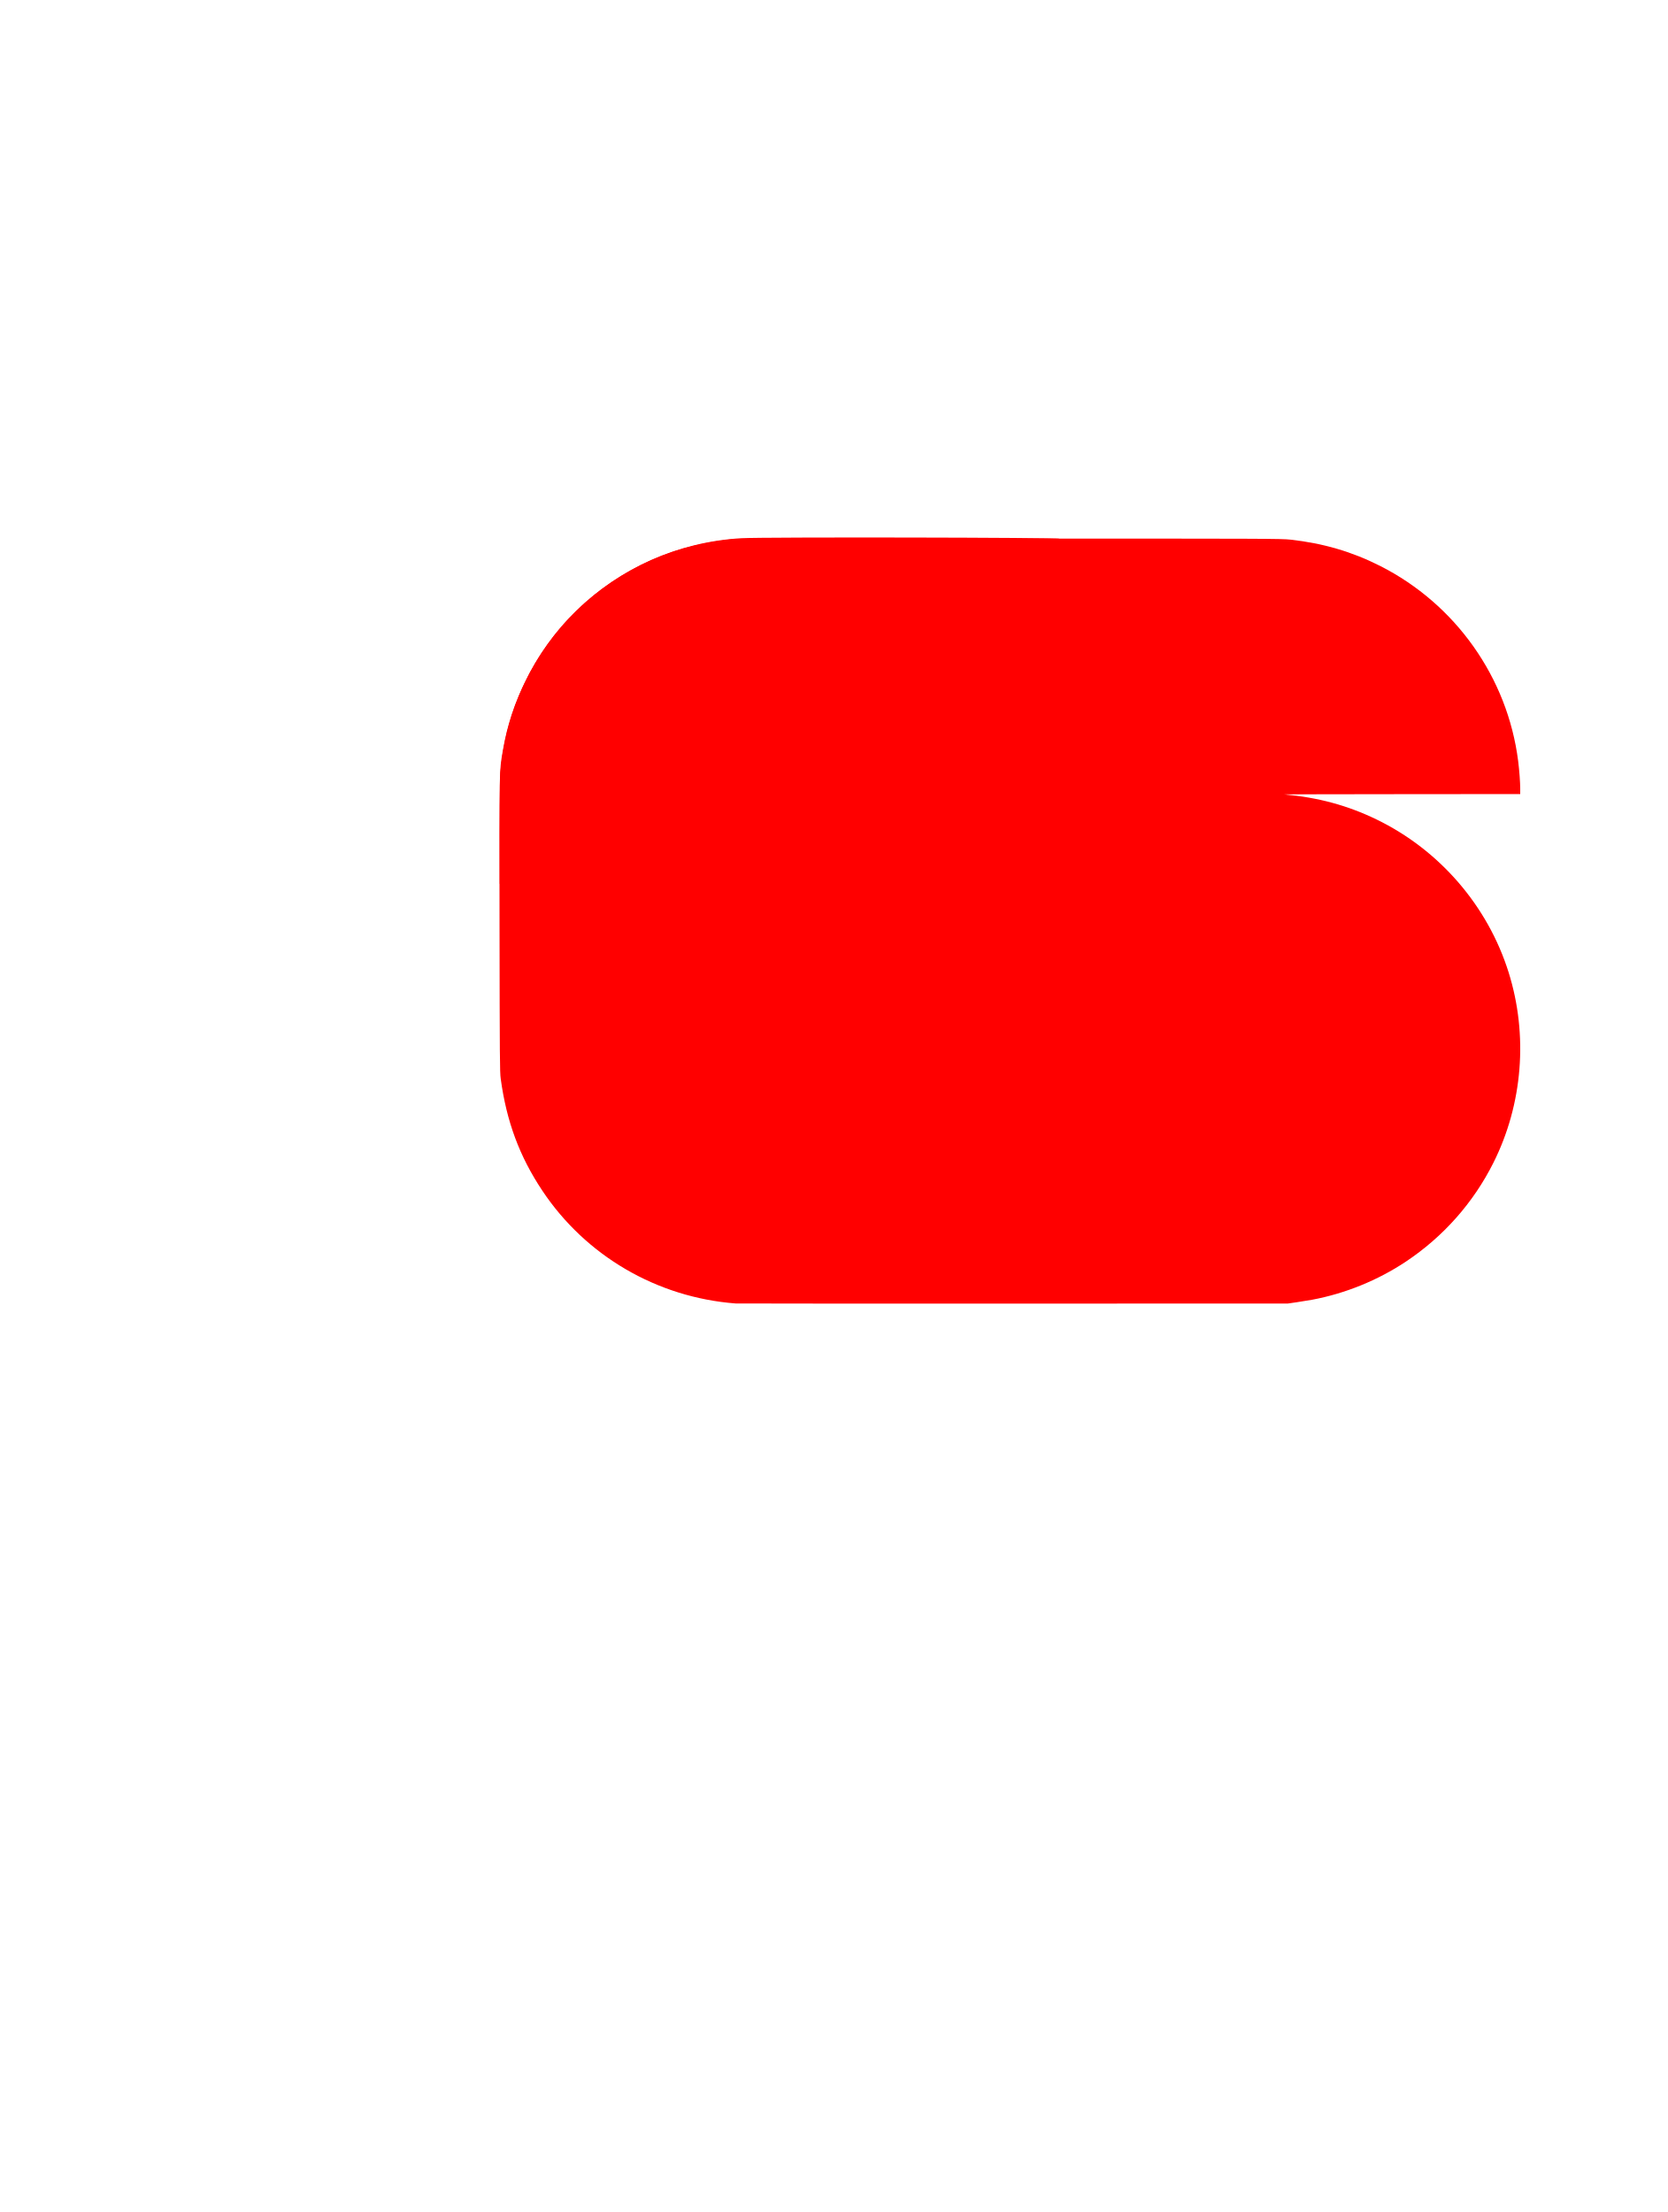
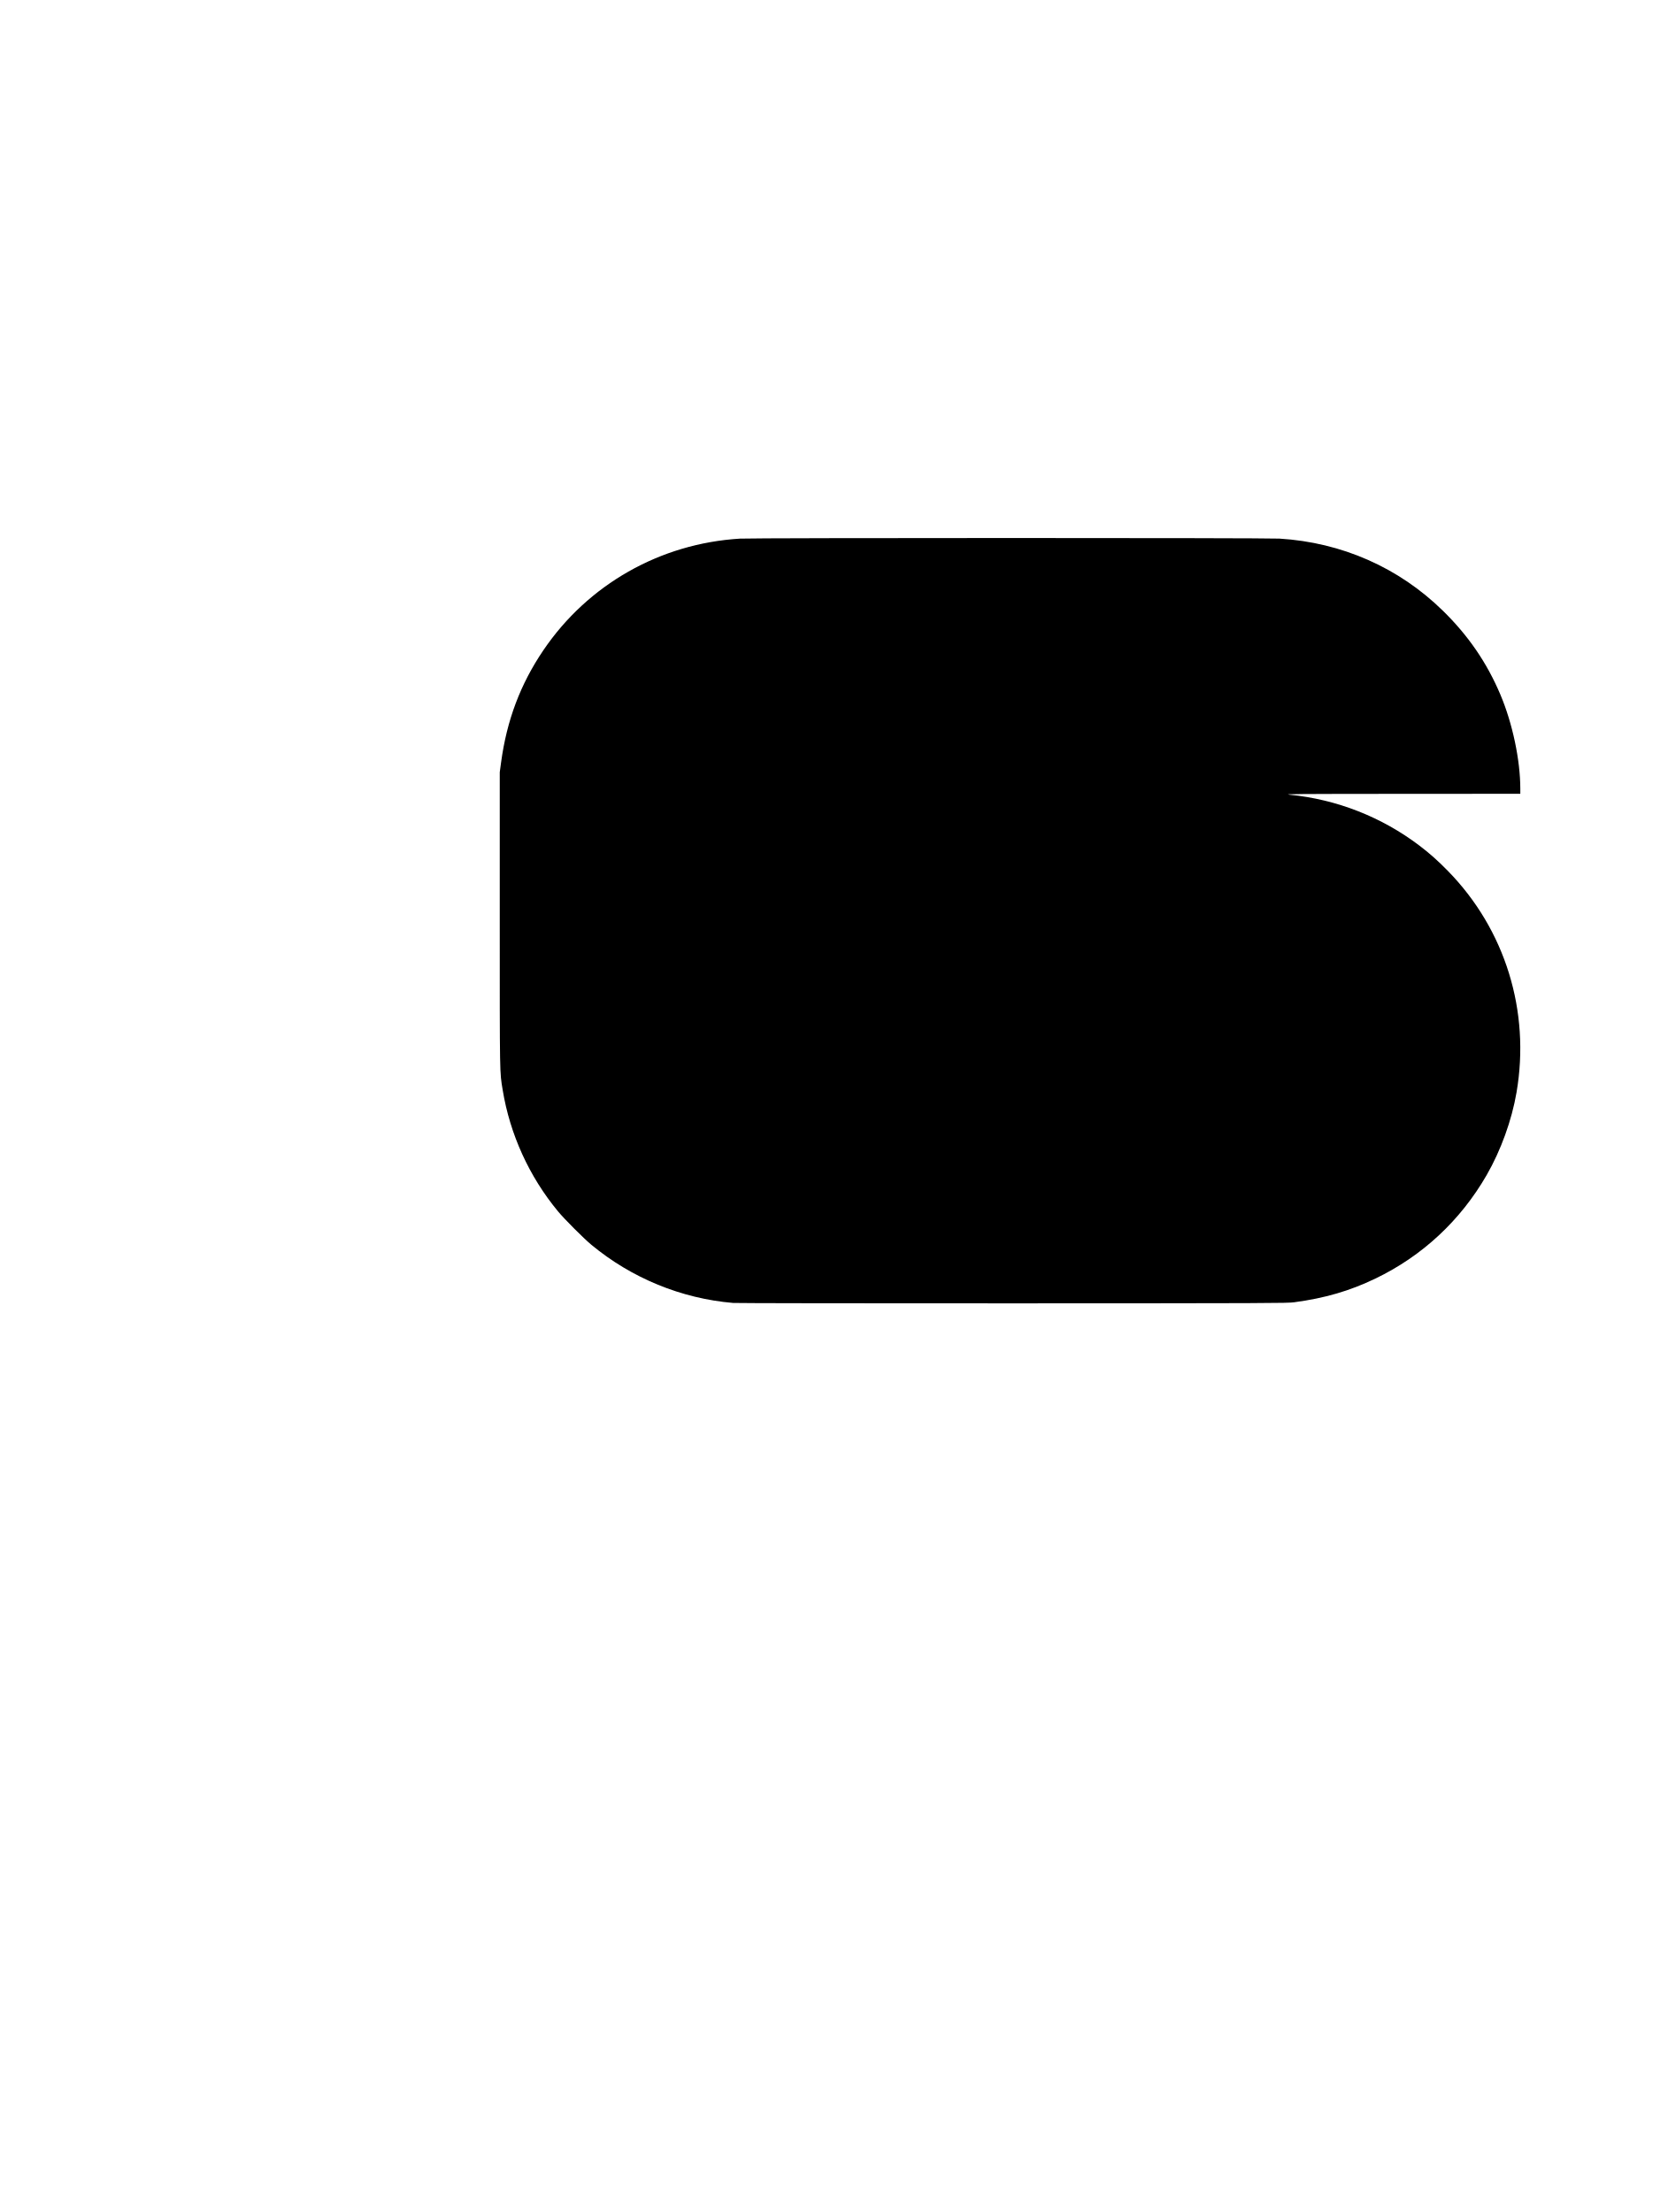
<svg xmlns="http://www.w3.org/2000/svg" width="2895" height="3840" viewBox="0 0 765.969 1016" version="1.1" id="svg1" xml:space="preserve">
  <defs id="defs1" />
  <g id="layer1">
-     <path style="fill:#ff0000" d="m 337.829,598.696 c -36.098,-2.769 -68.782,-21.848 -88.755,-51.81 -10.484,-15.727 -16.448,-31.784 -19.116,-51.461 -0.409,-3.02 -0.456,-9.119 -0.537,-70.247 -0.098,-73.67 -0.155,-70.625 1.519,-80.433 1.997,-11.701 5.381,-21.939 10.844,-32.808 9.404,-18.71 23.069,-34.042 40.52,-45.461 15.825,-10.356 32.667,-16.343 52.403,-18.628 3.819,-0.442 11.101,-0.469 128.799,-0.469 118.807,0 124.959,0.023 129.117,0.481 15.101,1.664 28.326,5.542 41.275,12.103 34.625,17.544 58.484,51.275 63.341,89.545 0.544,4.284 0.953,9.761 0.953,12.753 v 2.461 l -54.703,0.044 c -30.086,0.025 -54.226,0.086 -53.644,0.137 15.449,1.346 29.035,5.027 42.333,11.471 28.929,14.018 51.109,39.689 60.687,70.237 9.035,28.816 6.504,60.543 -6.974,87.44 -9.216,18.392 -23.008,33.972 -40.219,45.431 -12.902,8.591 -27.895,14.682 -43.127,17.522 -1.601,0.298 -4.756,0.809 -7.011,1.135 l -4.101,0.592 -126.206,0.029 c -69.413,0.016 -126.742,-0.012 -127.397,-0.062 z" id="path1-5" />
-     <path style="fill:#ff0000" d="m 229.526,382.154 c 0,-14.364 0.111,-25.141 0.279,-27.186 4.835,-58.718 51.709,-104.336 110.729,-107.763 9.944,-0.577 146.223,-0.339 145.905,0.255 -0.501,0.936 -9.583,10.069 -12.555,12.625 -18.284,15.726 -40.035,25.224 -64.045,27.968 -2.777,0.317 3.569,0.367 50.602,0.393 l 53.777,0.031 v 58.738 58.738 H 371.872 229.526 Z" id="path3" />
+     <path style="fill:#000000" d="m 336.682,598.457 c -23.79,-2.029 -46.585,-11.385 -65.088,-26.714 -3.47,-2.875 -12.387,-11.805 -15.3,-15.324 -13.253,-16.004 -22.097,-35.416 -25.434,-55.827 -1.388,-8.492 -1.335,-5.354 -1.335,-78.052 v -67.866 l 0.609,-4.498 c 2.621,-19.356 8.877,-35.955 19.406,-51.491 20.498,-30.245 53.64,-49.064 90.316,-51.286 6.16,-0.373 241.721,-0.379 247.782,-0.007 28.624,1.761 54.766,13.289 74.978,33.063 11.757,11.502 20.278,23.935 26.495,38.658 5.553,13.149 9.119,30.023 9.122,43.168 l 6.5e-4,2.315 -54.835,0.03 c -48.291,0.027 -54.393,0.074 -51.131,0.394 21.648,2.128 42.35,10.251 59.68,23.418 4.732,3.595 8.464,6.917 13.084,11.643 26.269,26.877 37.862,64.333 31.47,101.674 -2.195,12.824 -7.194,26.65 -13.736,37.995 -12.025,20.853 -29.556,37.16 -51.073,47.507 -11.803,5.676 -23.198,9.003 -37.308,10.892 -3.225,0.432 -11.29,0.463 -129.249,0.497 -69.195,0.02 -127,-0.065 -128.455,-0.189 z" id="path1" />
  </g>
</svg>
